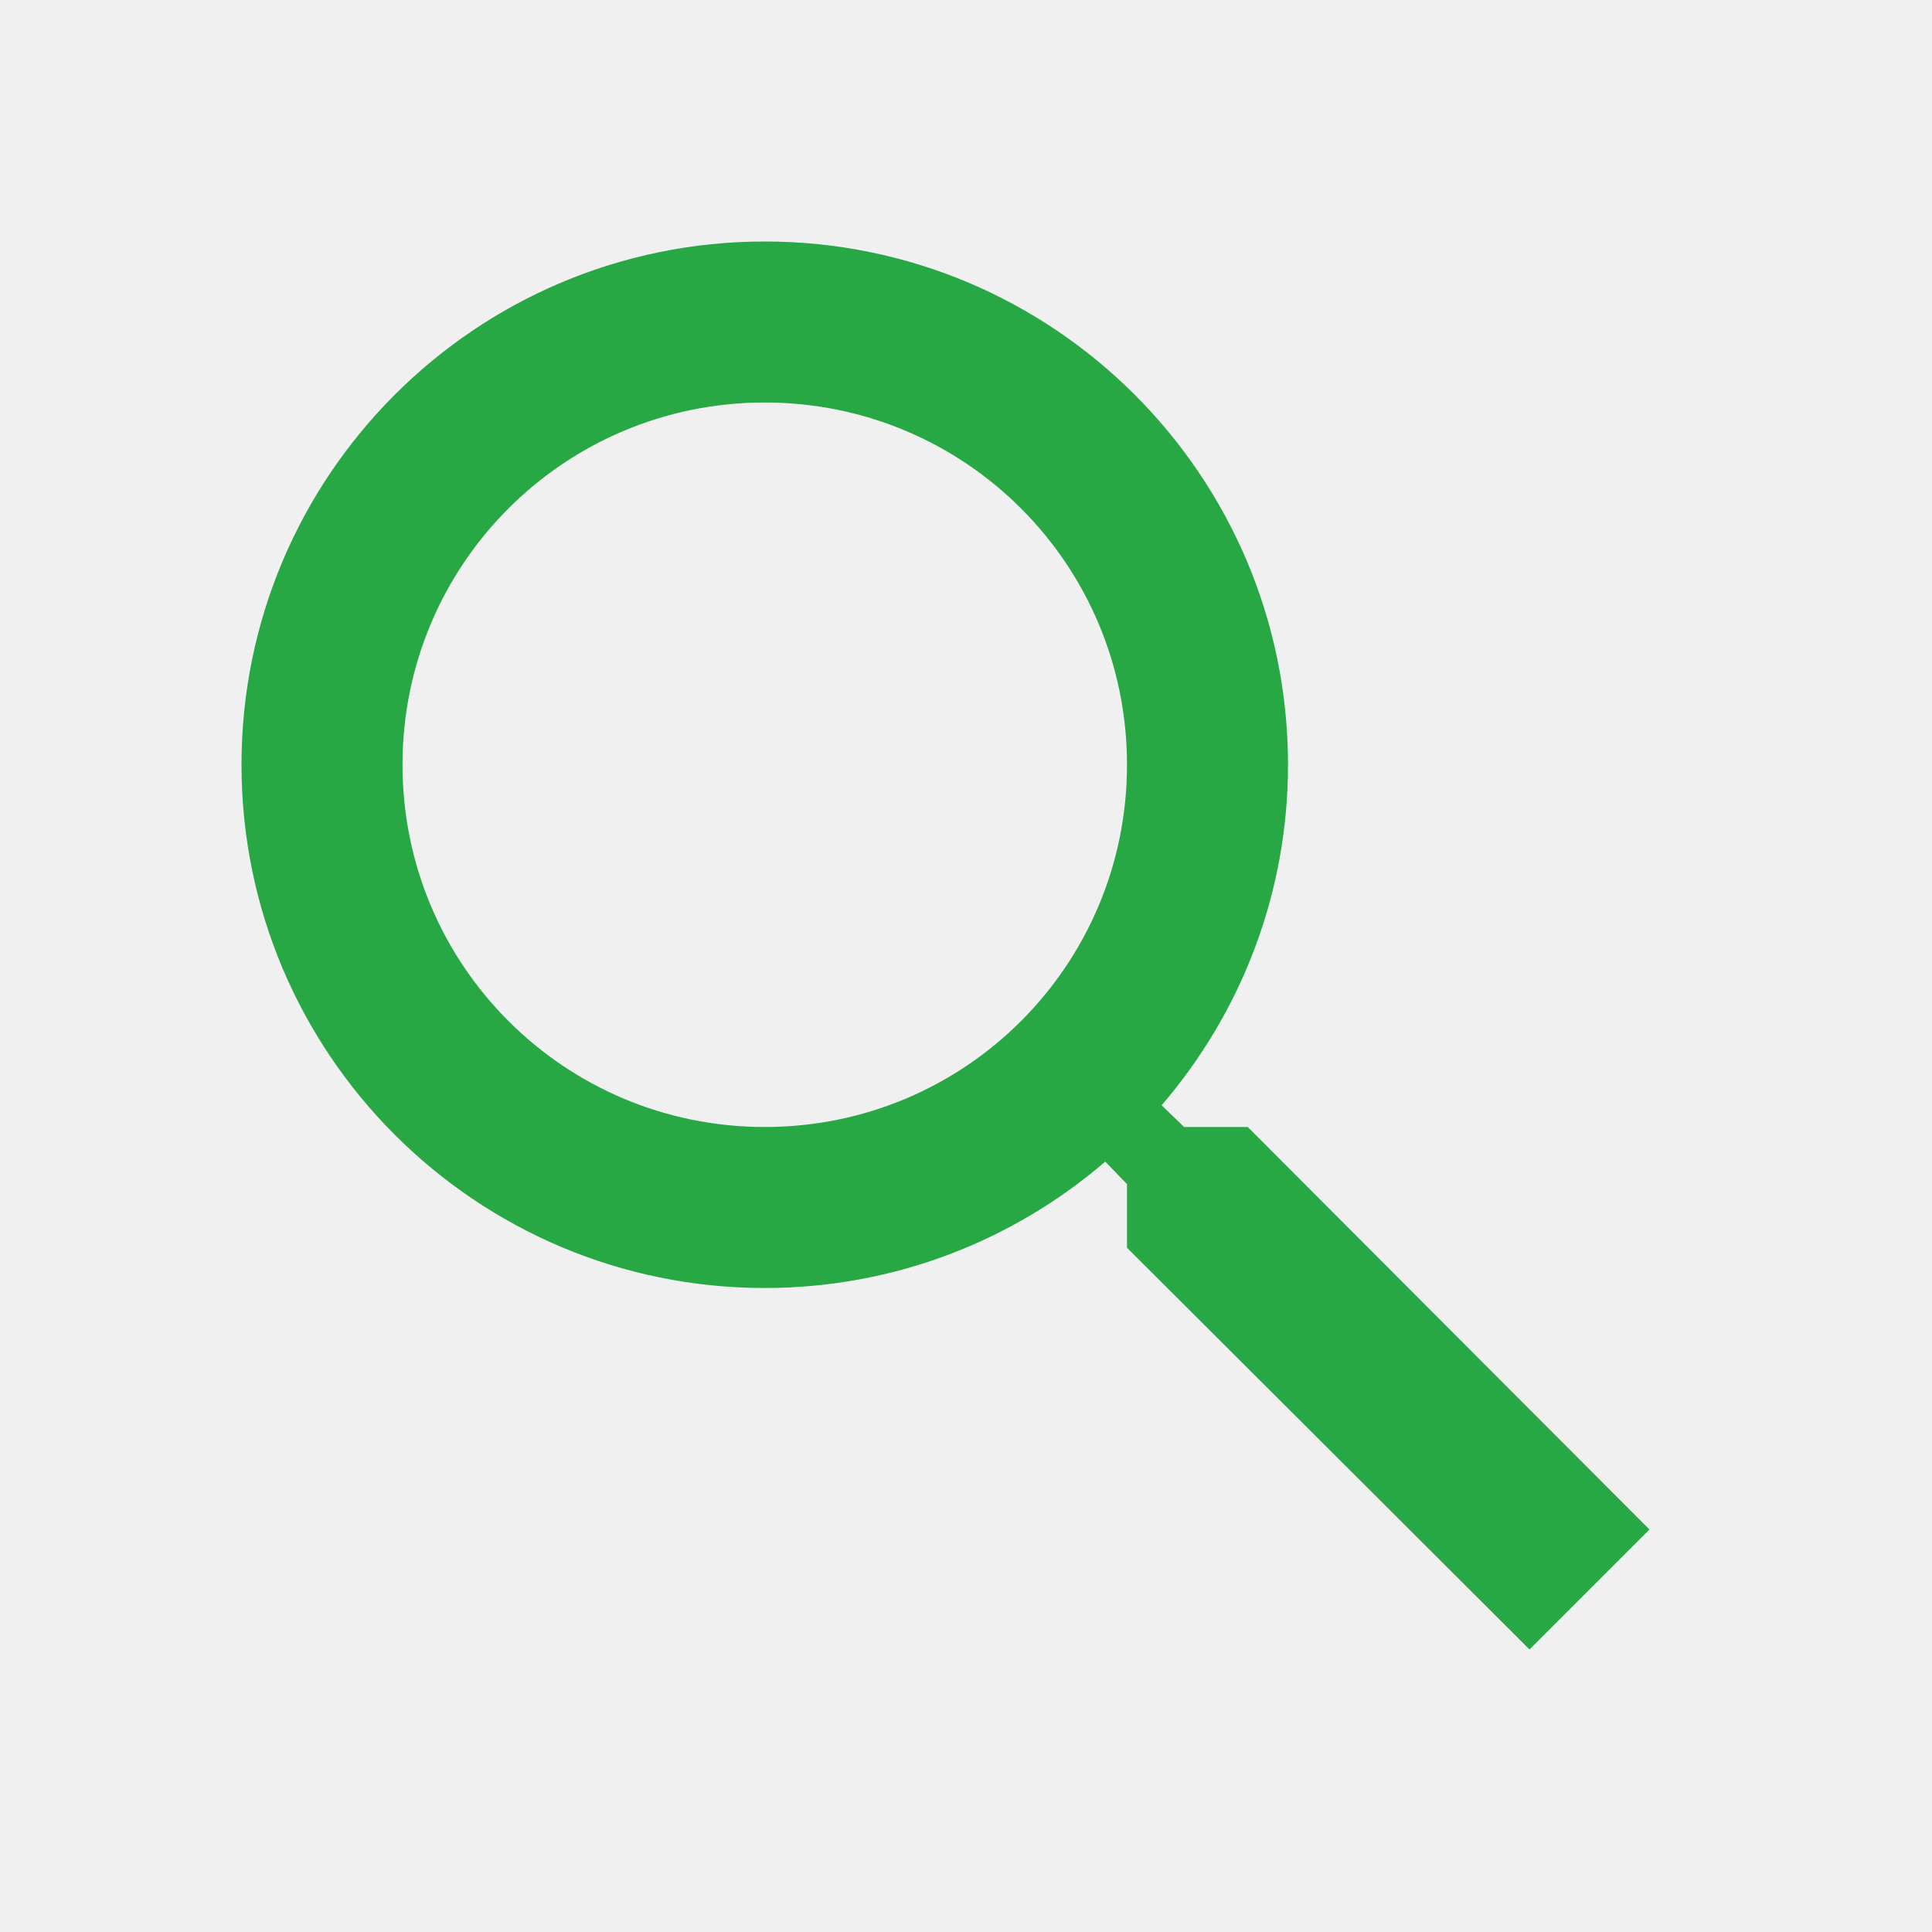
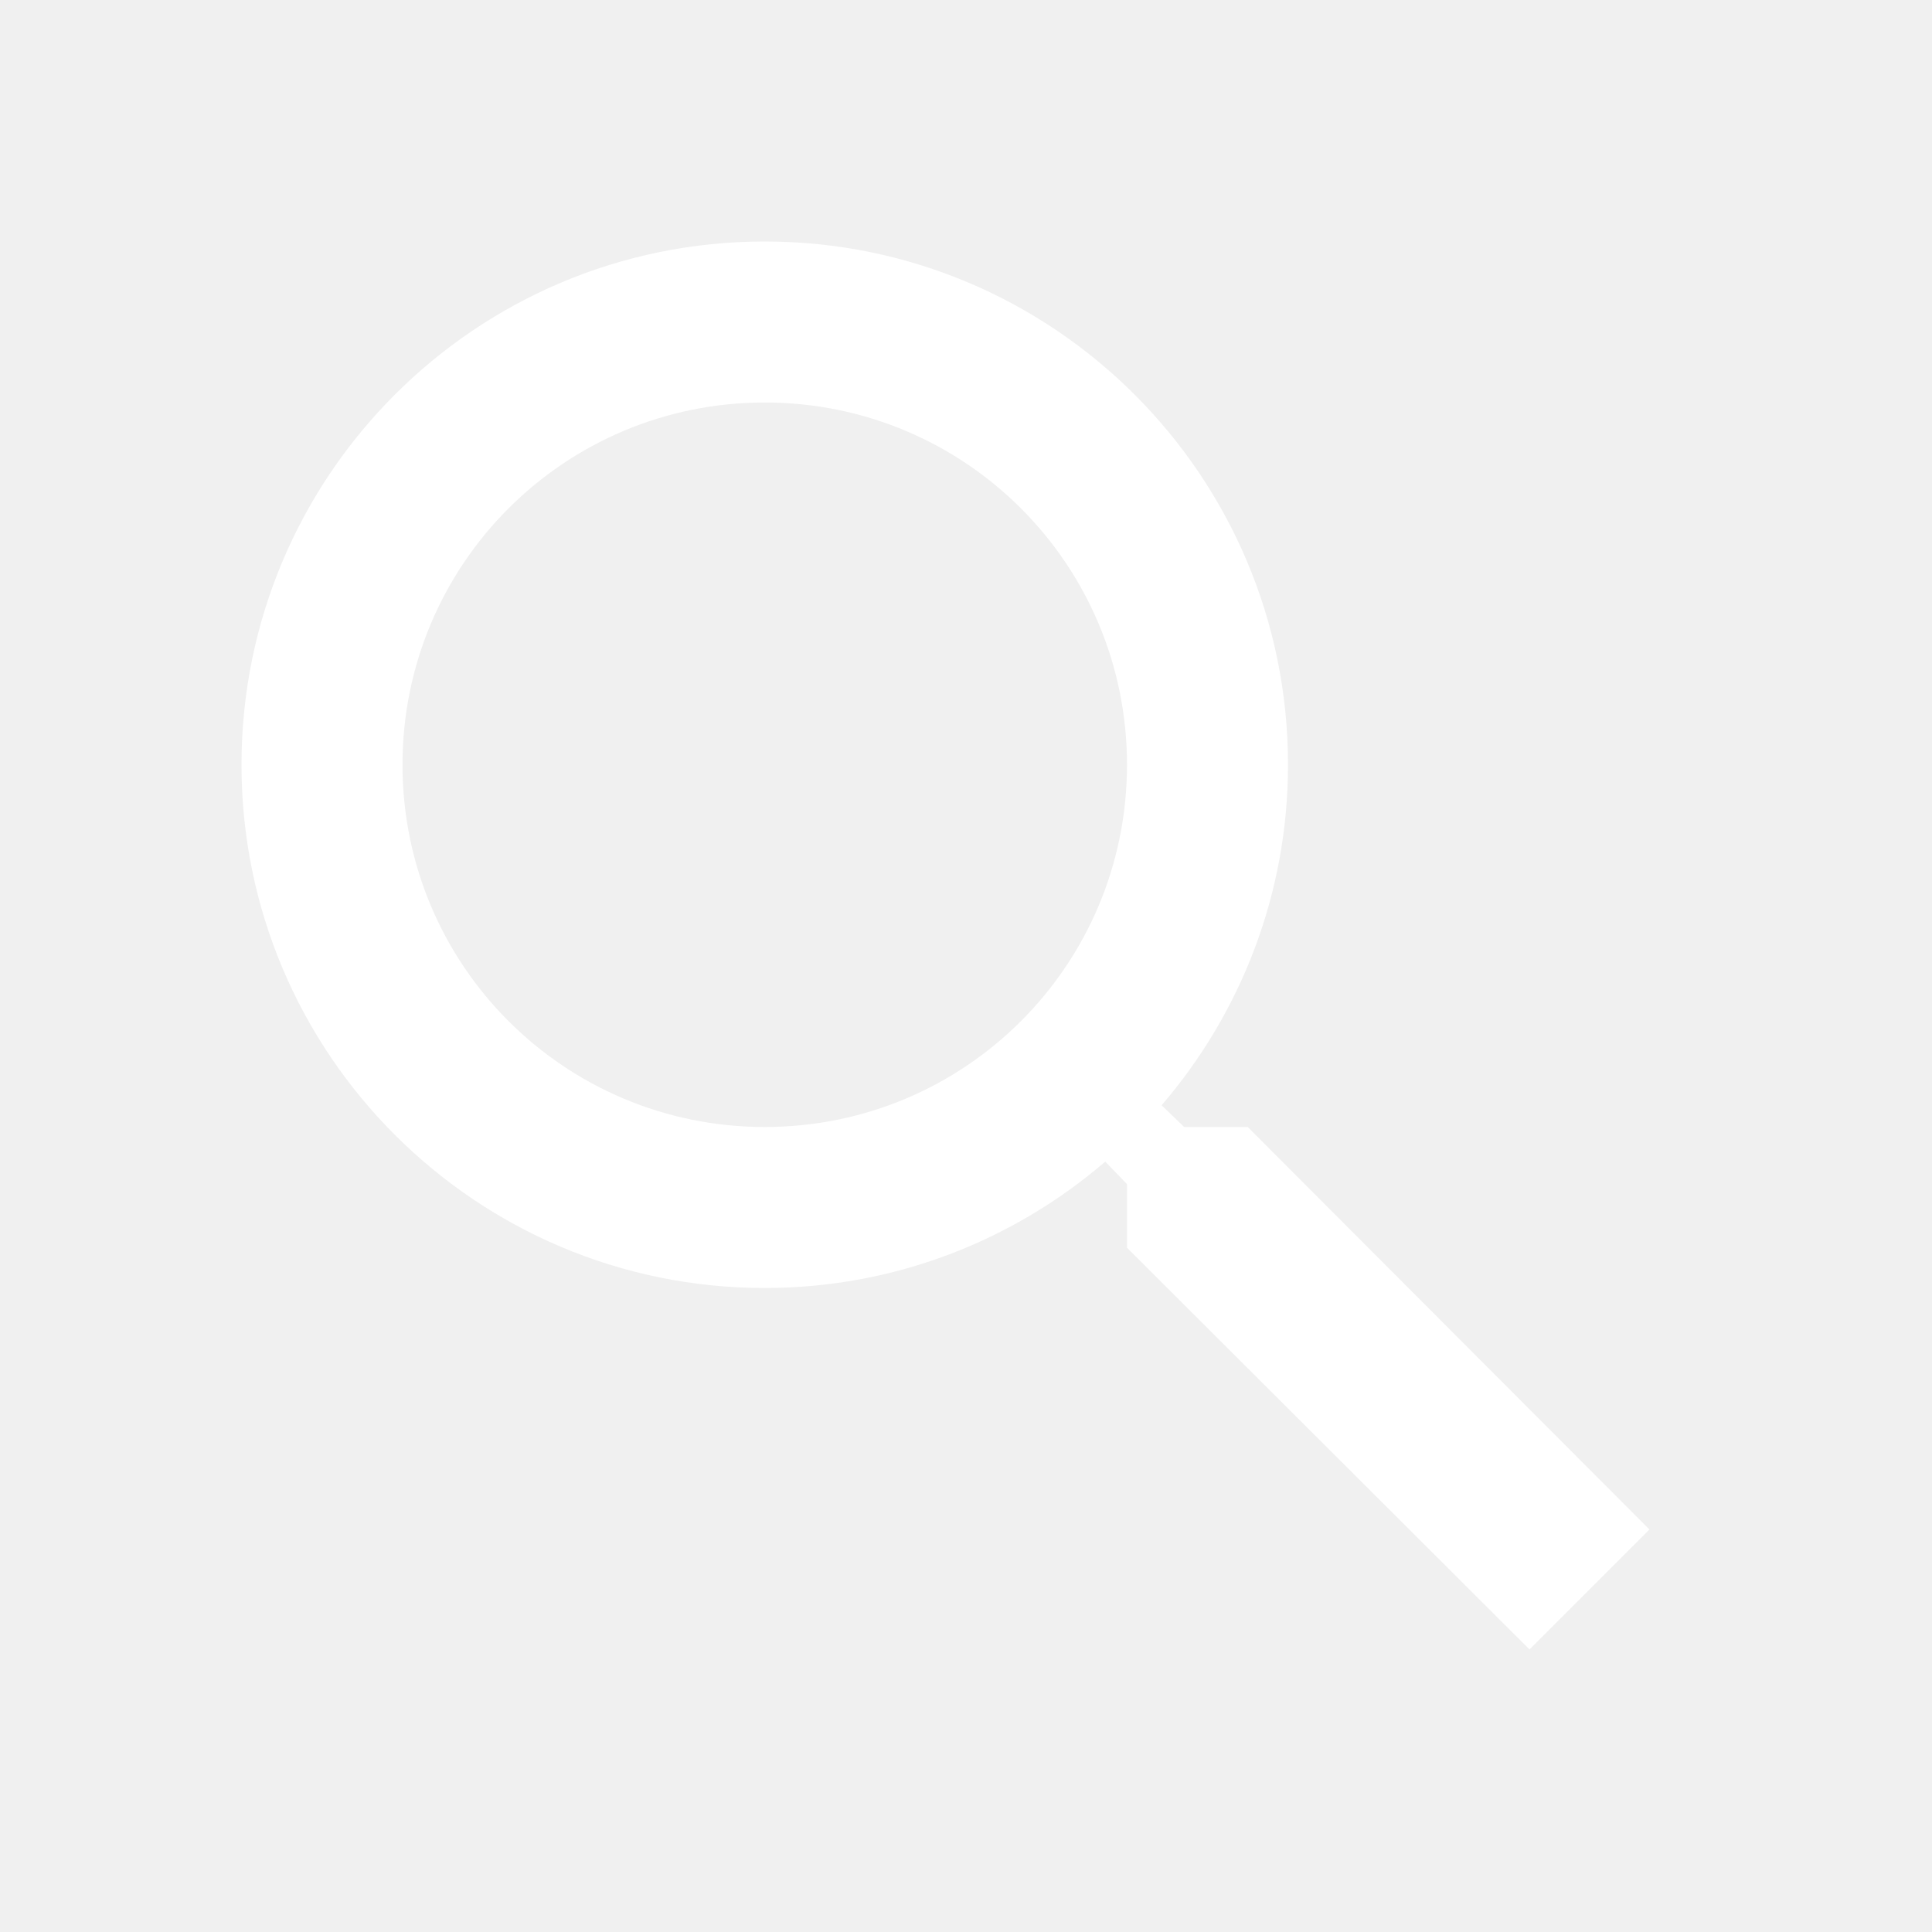
- <svg xmlns="http://www.w3.org/2000/svg" id="svg6" version="1.1" width="24" viewBox="0 0 24 24" height="24">
+ <svg xmlns="http://www.w3.org/2000/svg" height="24" viewBox="0 0 24 24" width="24" version="1.1" id="svg6">
  <defs id="defs10" />
-   <path id="path2" fill="none" d="M0 0h24v24H0z" />
-   <path style="fill:#28a745;fill-opacity:1" id="path4" d="M15.5 14h-.79l-.28-.27C15.41 12.59 16 11.11 16 9.5 16 5.91 13.09 3 9.5 3S3 5.91 3 9.5 5.91 16 9.5 16c1.61 0 3.09-.59 4.23-1.57l.27.28v.79l5 4.99L20.49 19l-4.99-5zm-6 0C7.01 14 5 11.99 5 9.5S7.01 5 9.5 5 14 7.01 14 9.5 11.99 14 9.5 14z" />
+   <path d="M0 0h24v24H0z" fill="none" id="path2" />
+   <path d="M15.5 14h-.79l-.28-.27C15.41 12.59 16 11.11 16 9.5 16 5.91 13.09 3 9.5 3S3 5.91 3 9.5 5.91 16 9.5 16c1.61 0 3.09-.59 4.23-1.57l.27.28v.79l5 4.99L20.49 19l-4.99-5zm-6 0C7.01 14 5 11.99 5 9.5S7.01 5 9.5 5 14 7.01 14 9.5 11.99 14 9.5 14z" id="path4" style="fill:#ffffff;fill-opacity:1" />
</svg>
